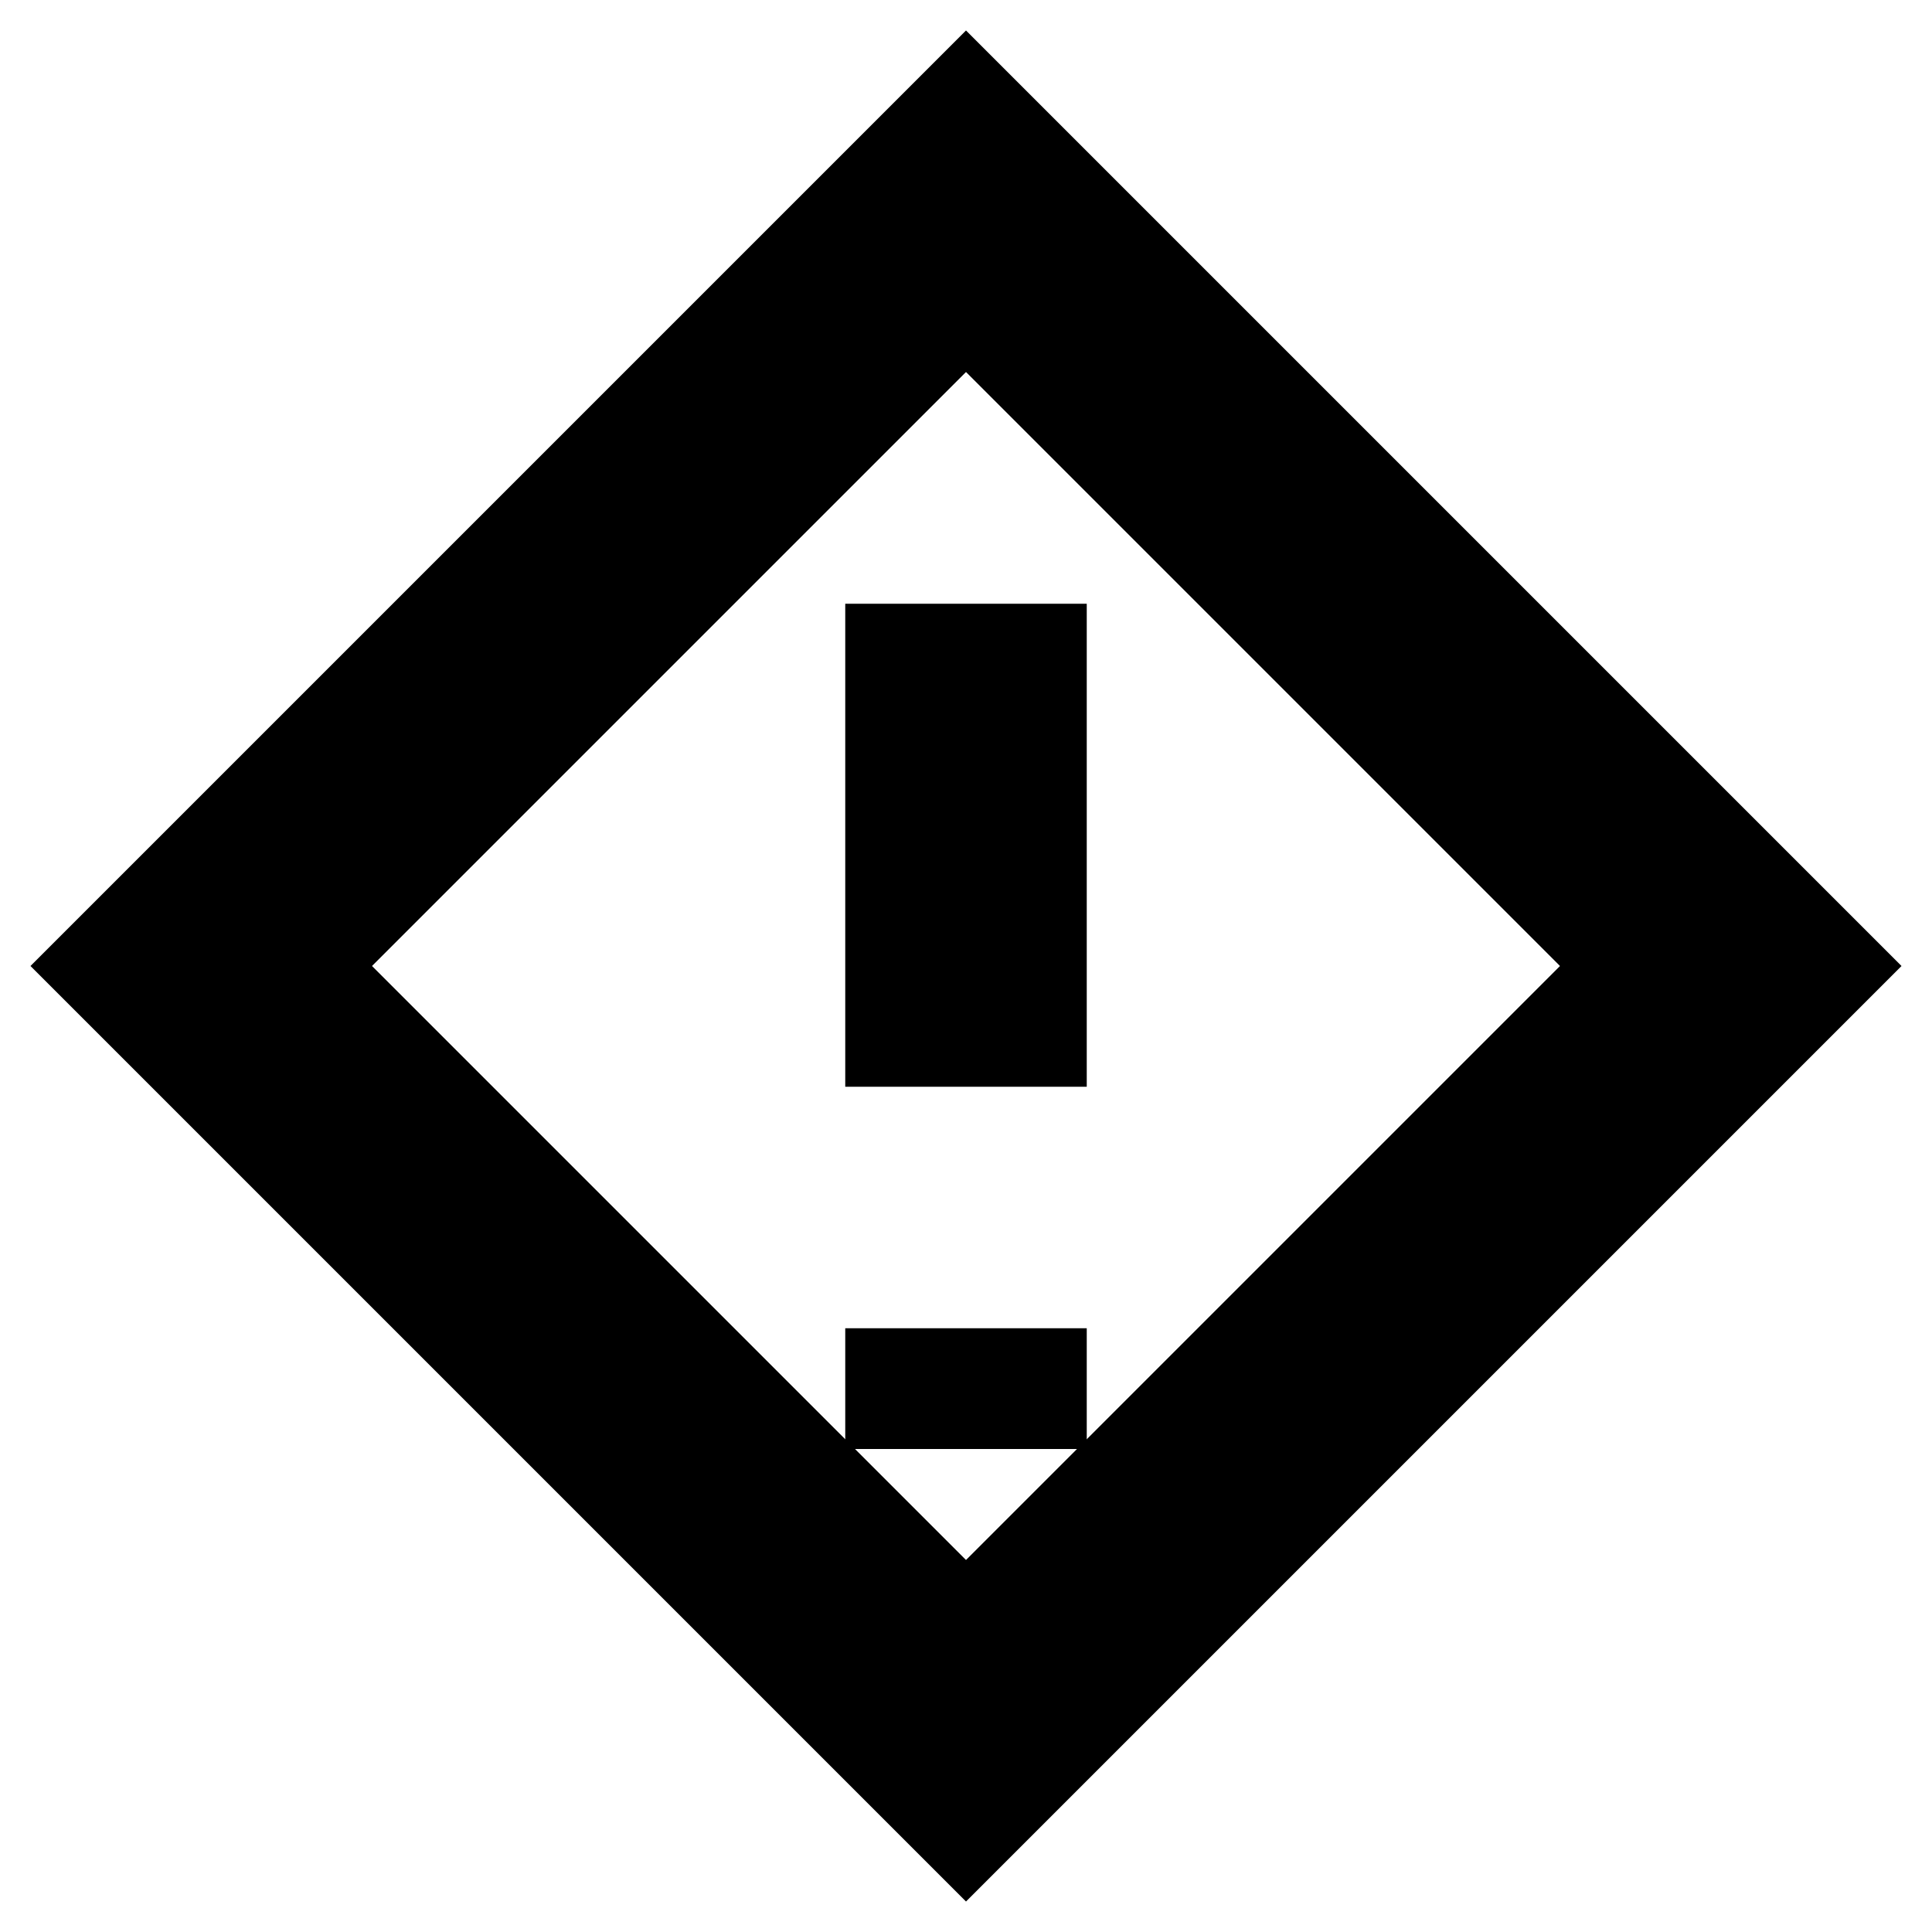
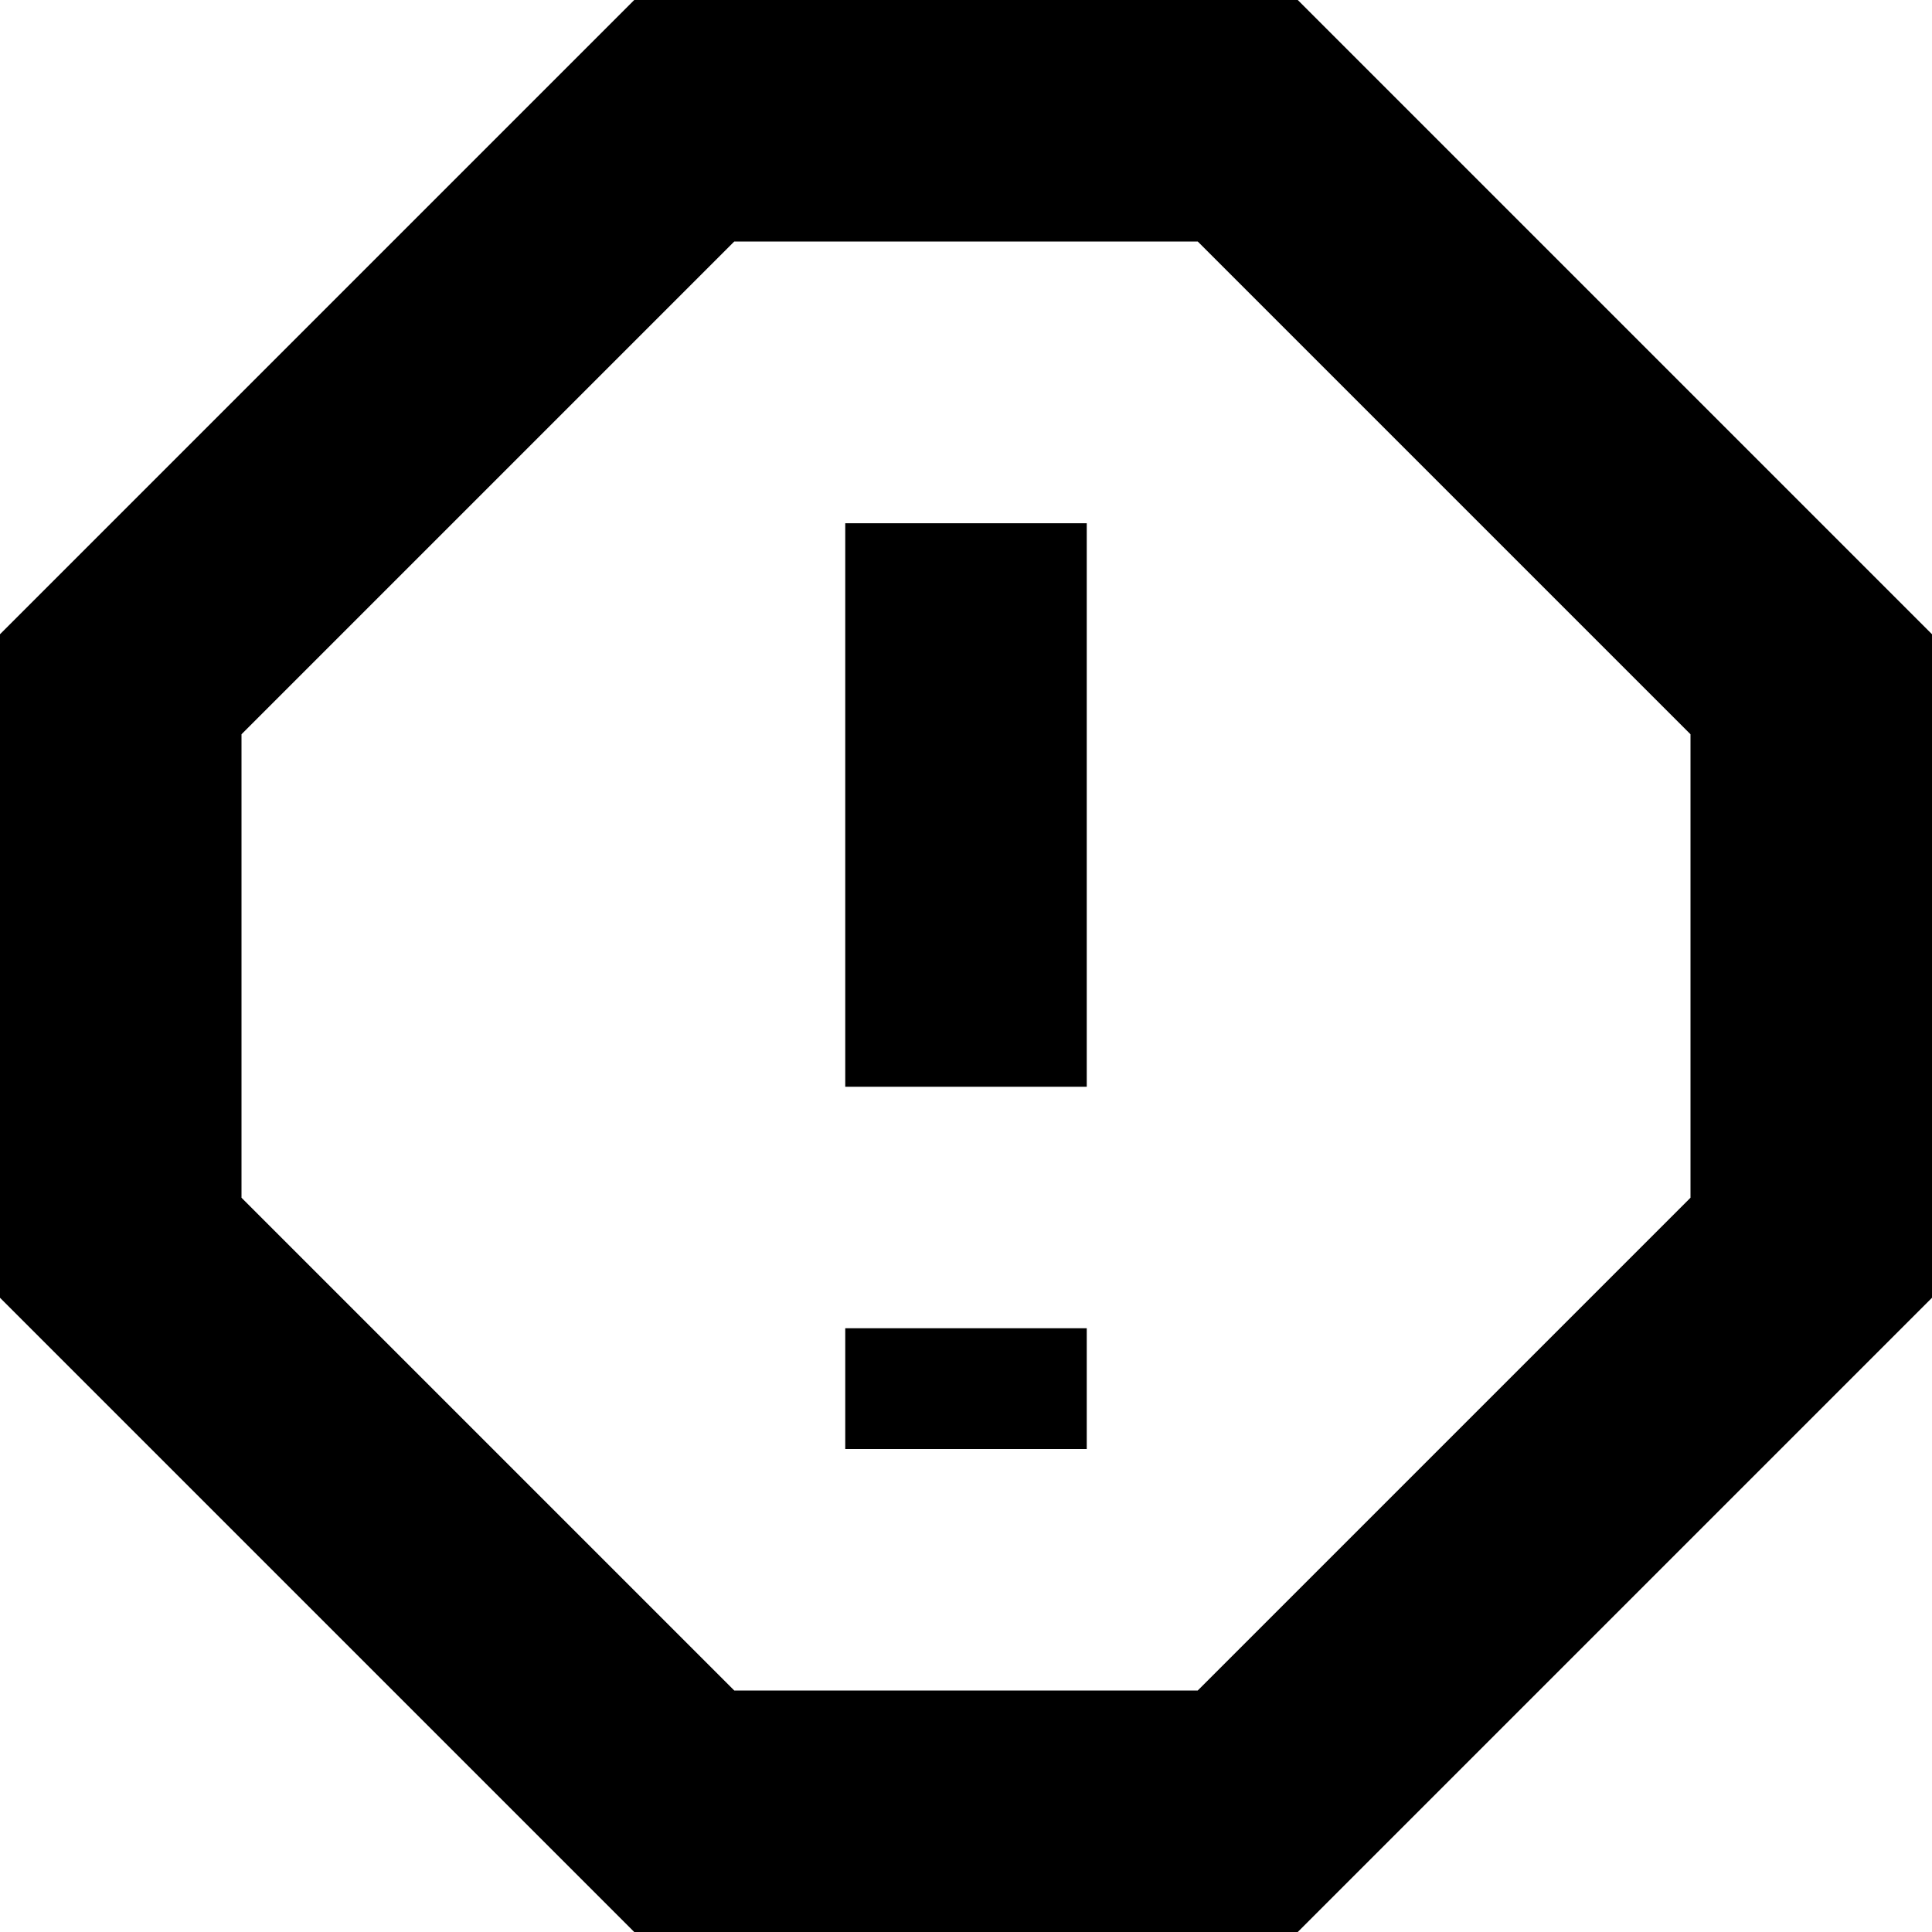
<svg xmlns="http://www.w3.org/2000/svg" viewBox="0 0 24 24" fill="none" stroke="currentColor" stroke-width="3" stroke-linejoin="miter">
-   <path d="M12 2.5 L21.5 12 L12 21.5 L2.5 12 Z" />
-   <path d="M12 7.5 L12 13.5" />
+   <path d="M8.5 1.5 L15.5 1.5 L22.5 8.5 L22.5 15.5 L15.5 22.5 L8.5 22.5 L1.5 15.5 L1.5 8.5 Z" />
+   <path d="M12 6.5 L12 13.5" />
  <path d="M12 16.5 L12 18" />
</svg>
